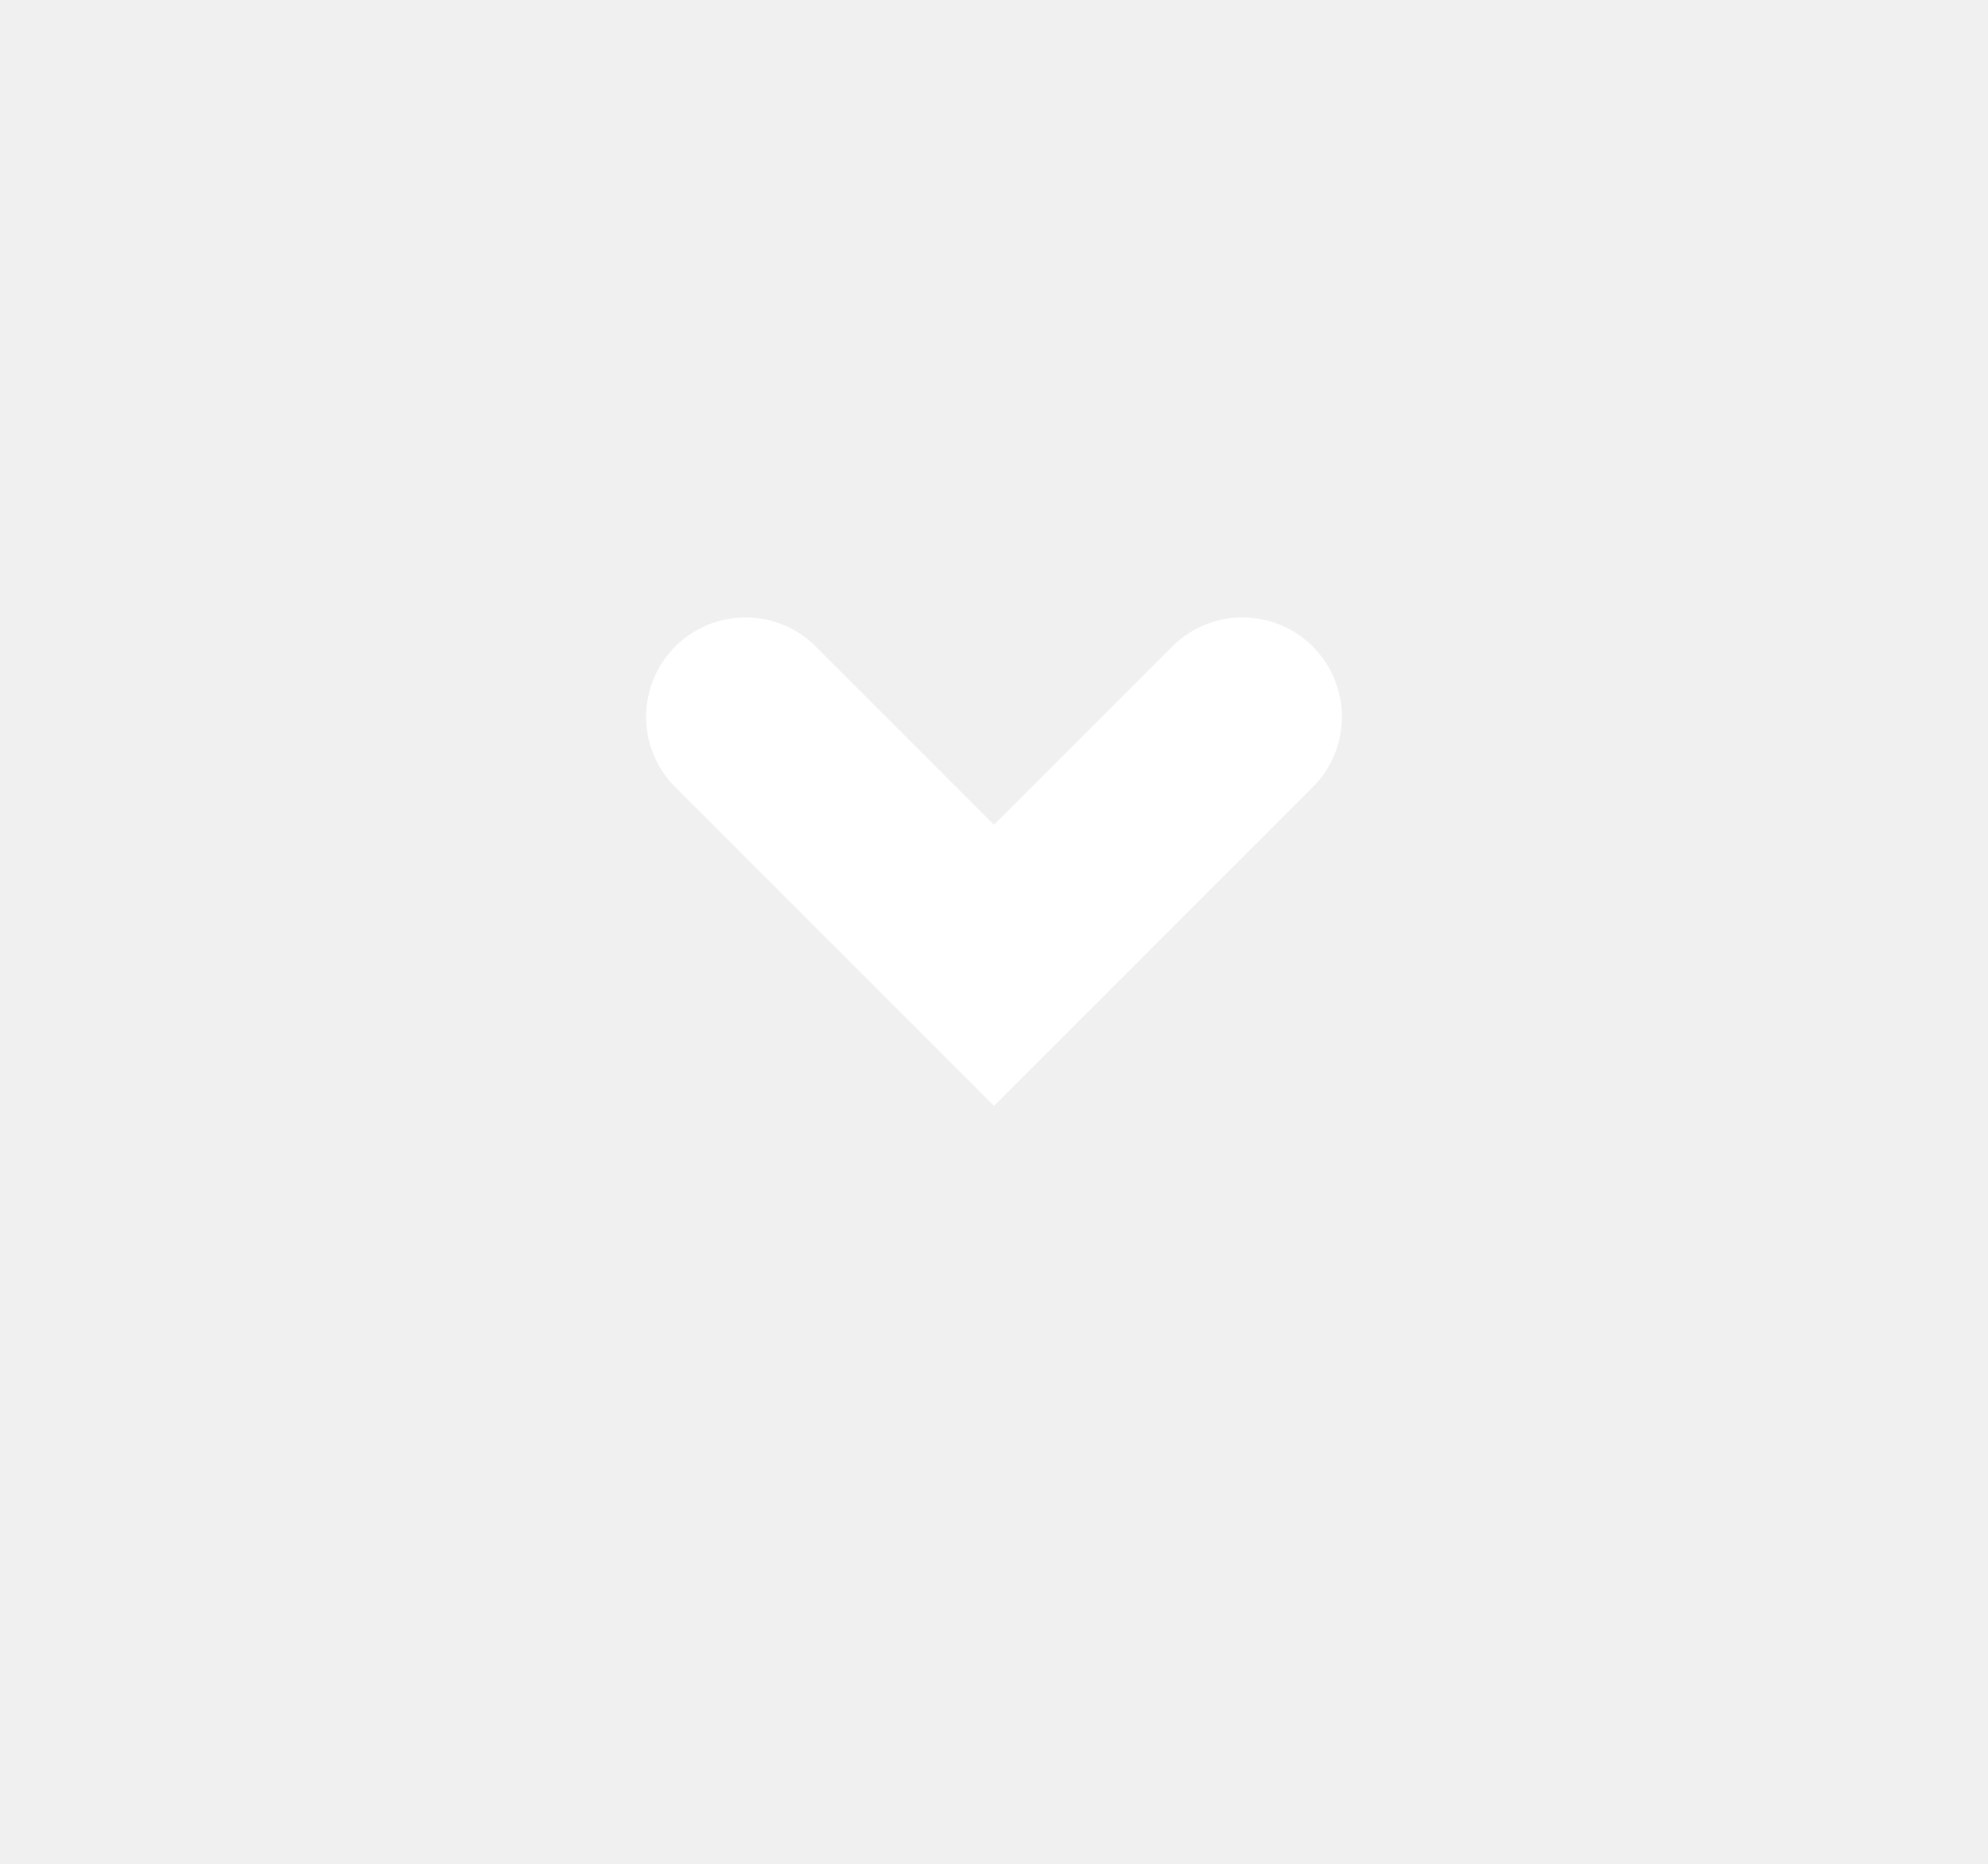
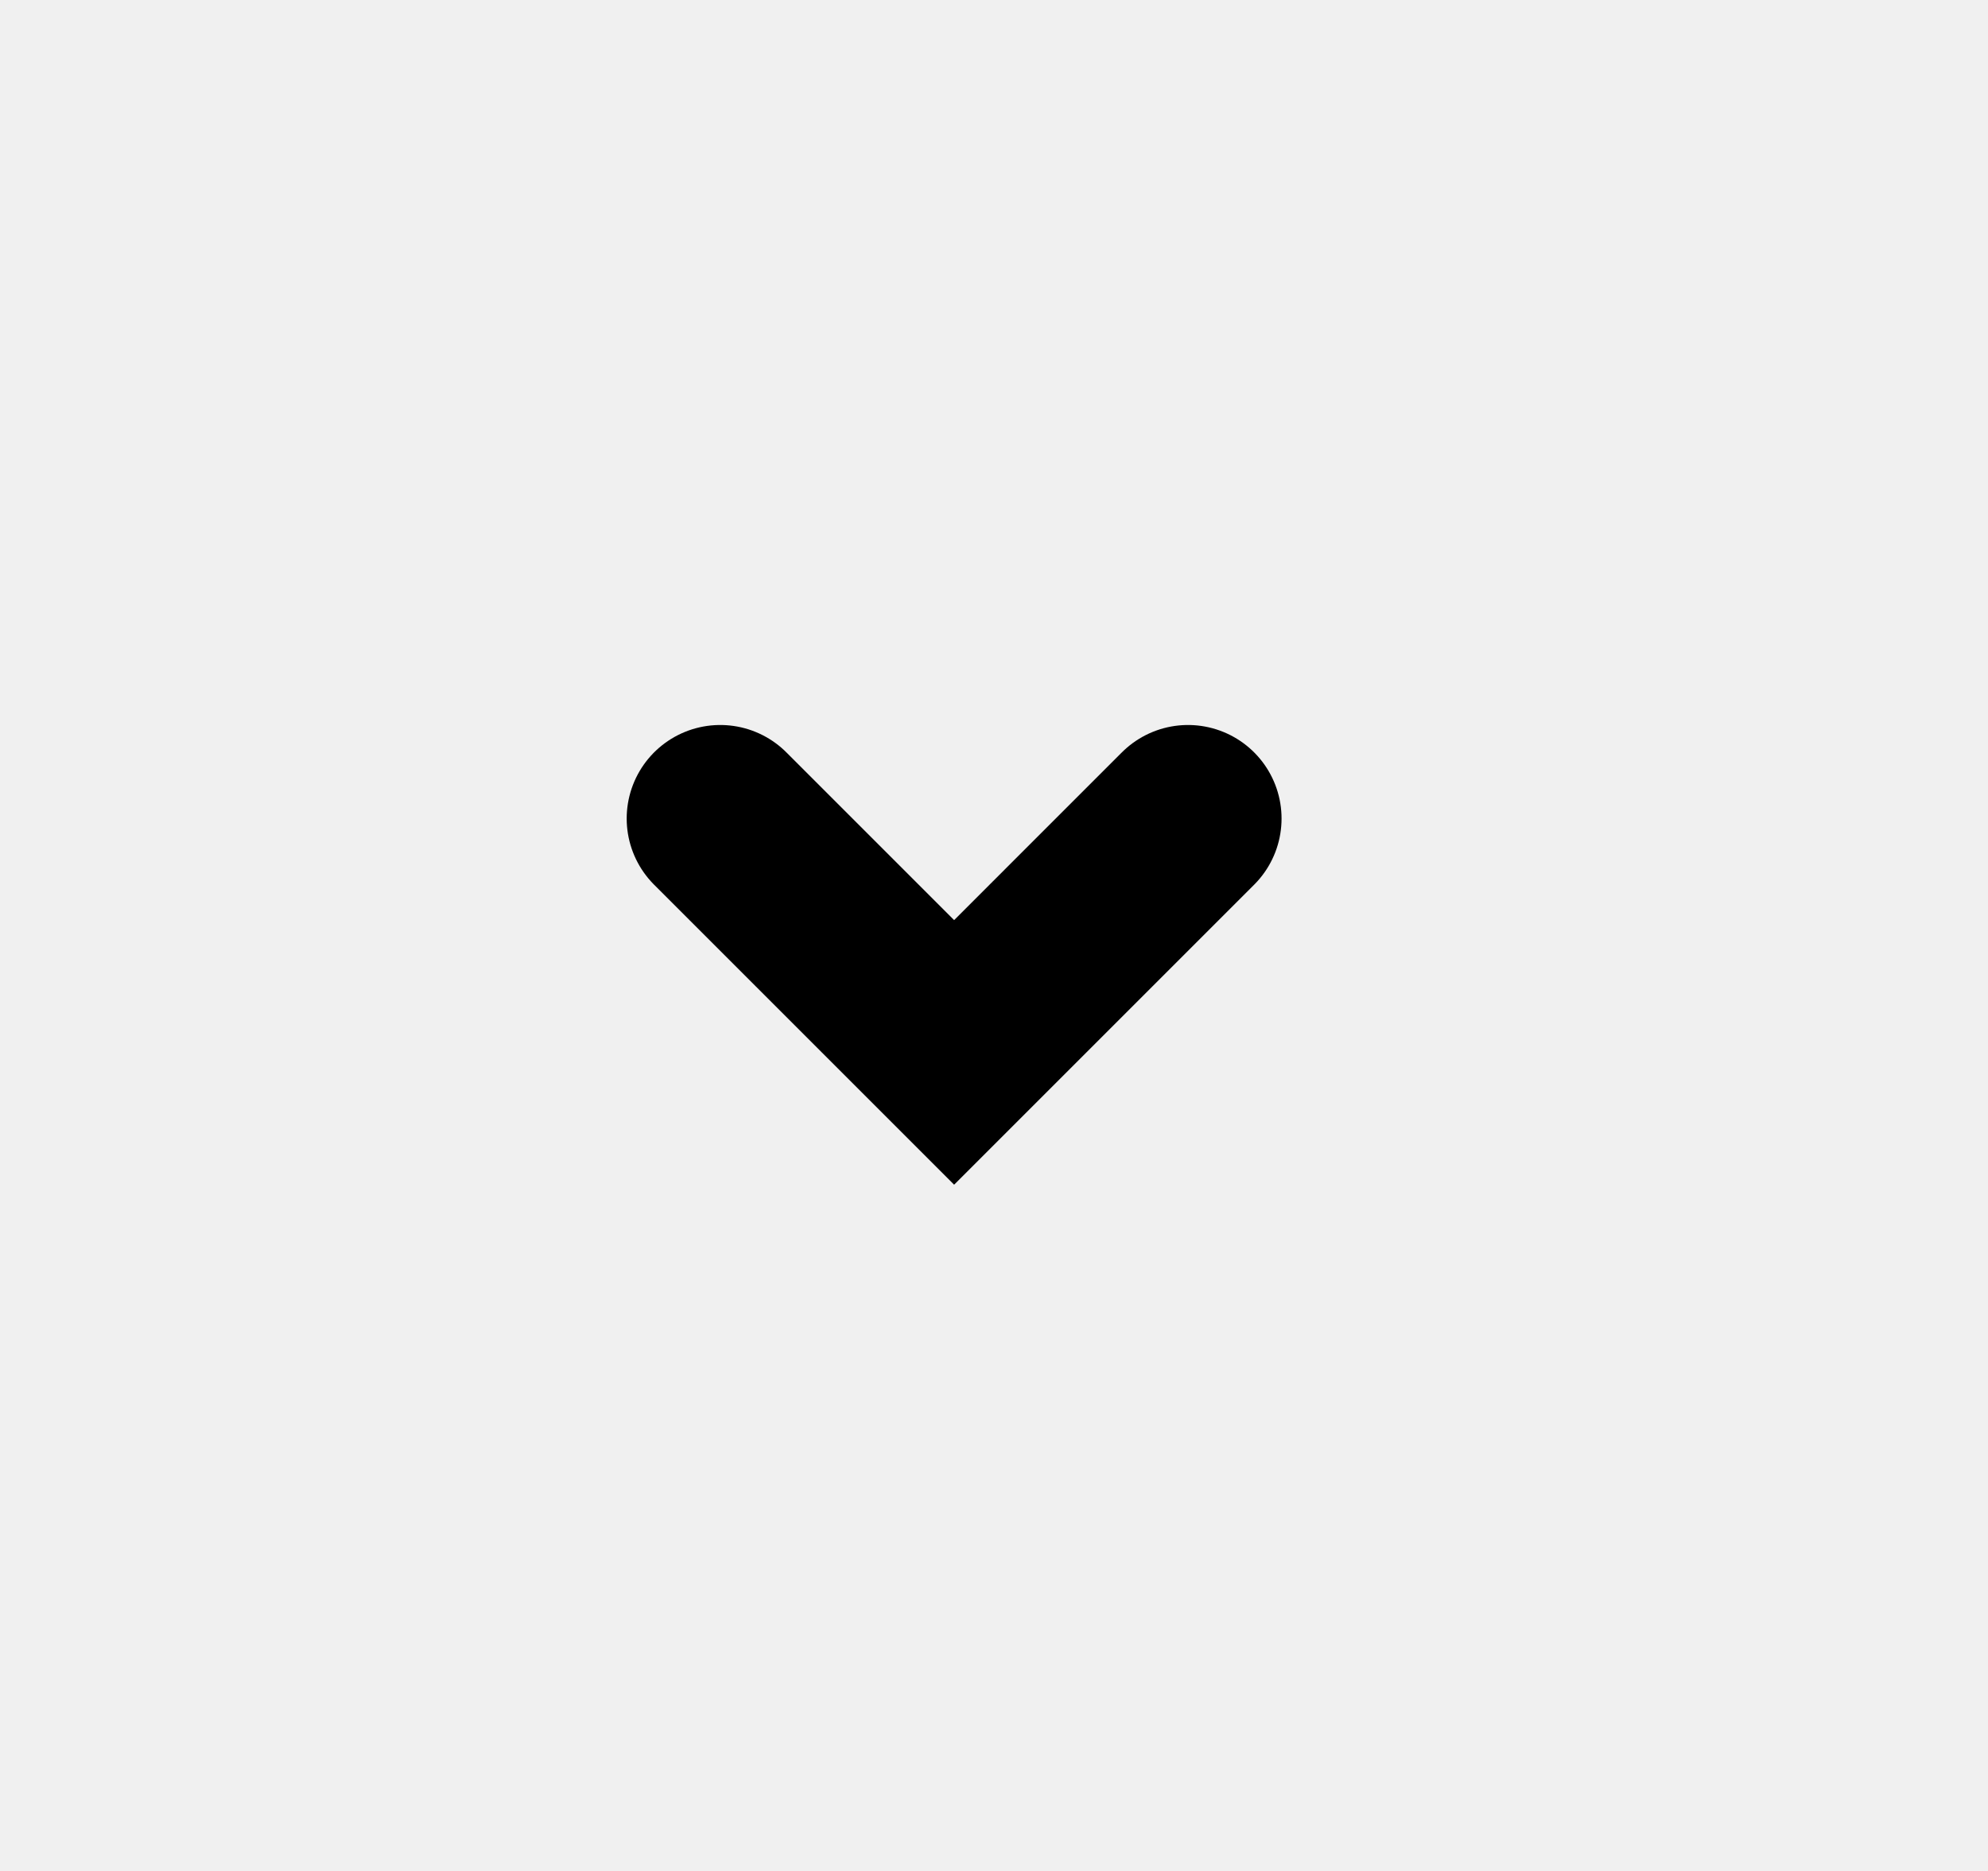
- <svg xmlns="http://www.w3.org/2000/svg" width="16" height="15" viewBox="0 0 16 15" fill="none">
-   <path d="M10 5.769L8 7.769L6 5.769" stroke="white" stroke-width="1.6" stroke-linecap="round" />
+ <svg xmlns="http://www.w3.org/2000/svg" width="17" height="16" viewBox="0 0 17 16" fill="none">
+   <path d="M10.159 7L8.159 9L6.159 7" stroke="black" stroke-width="1.6" stroke-linecap="round" />
</svg>
